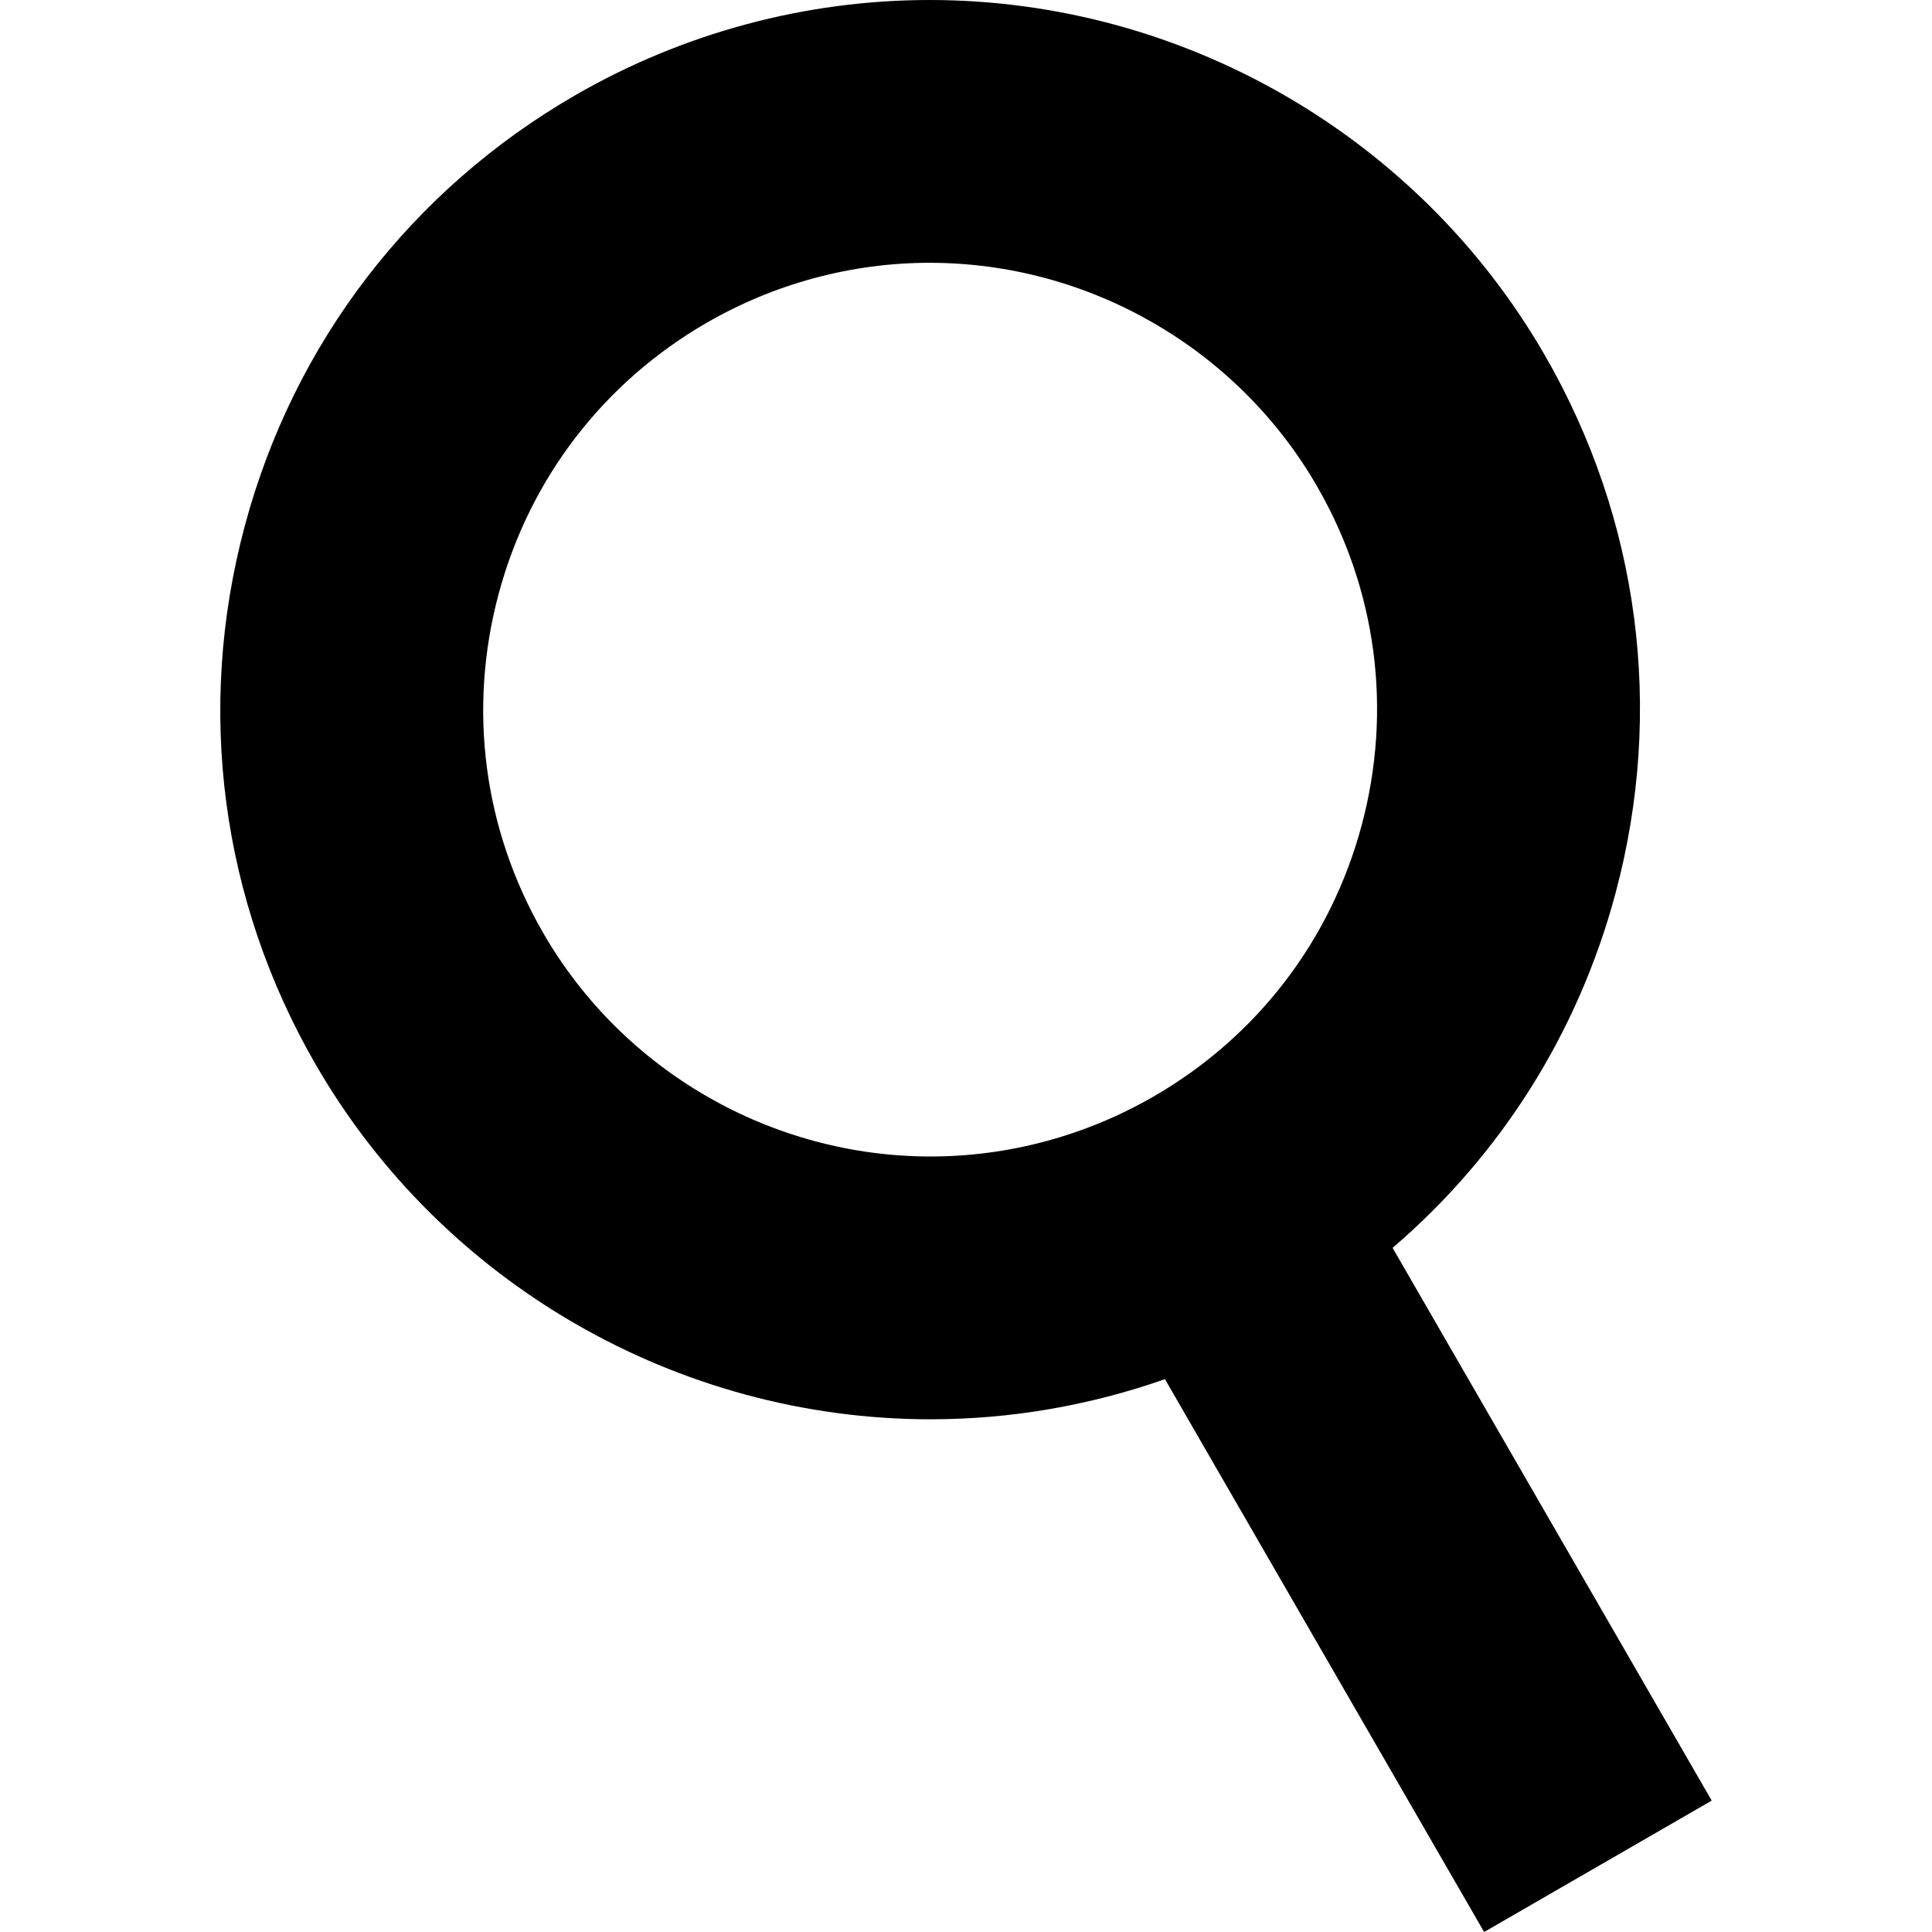
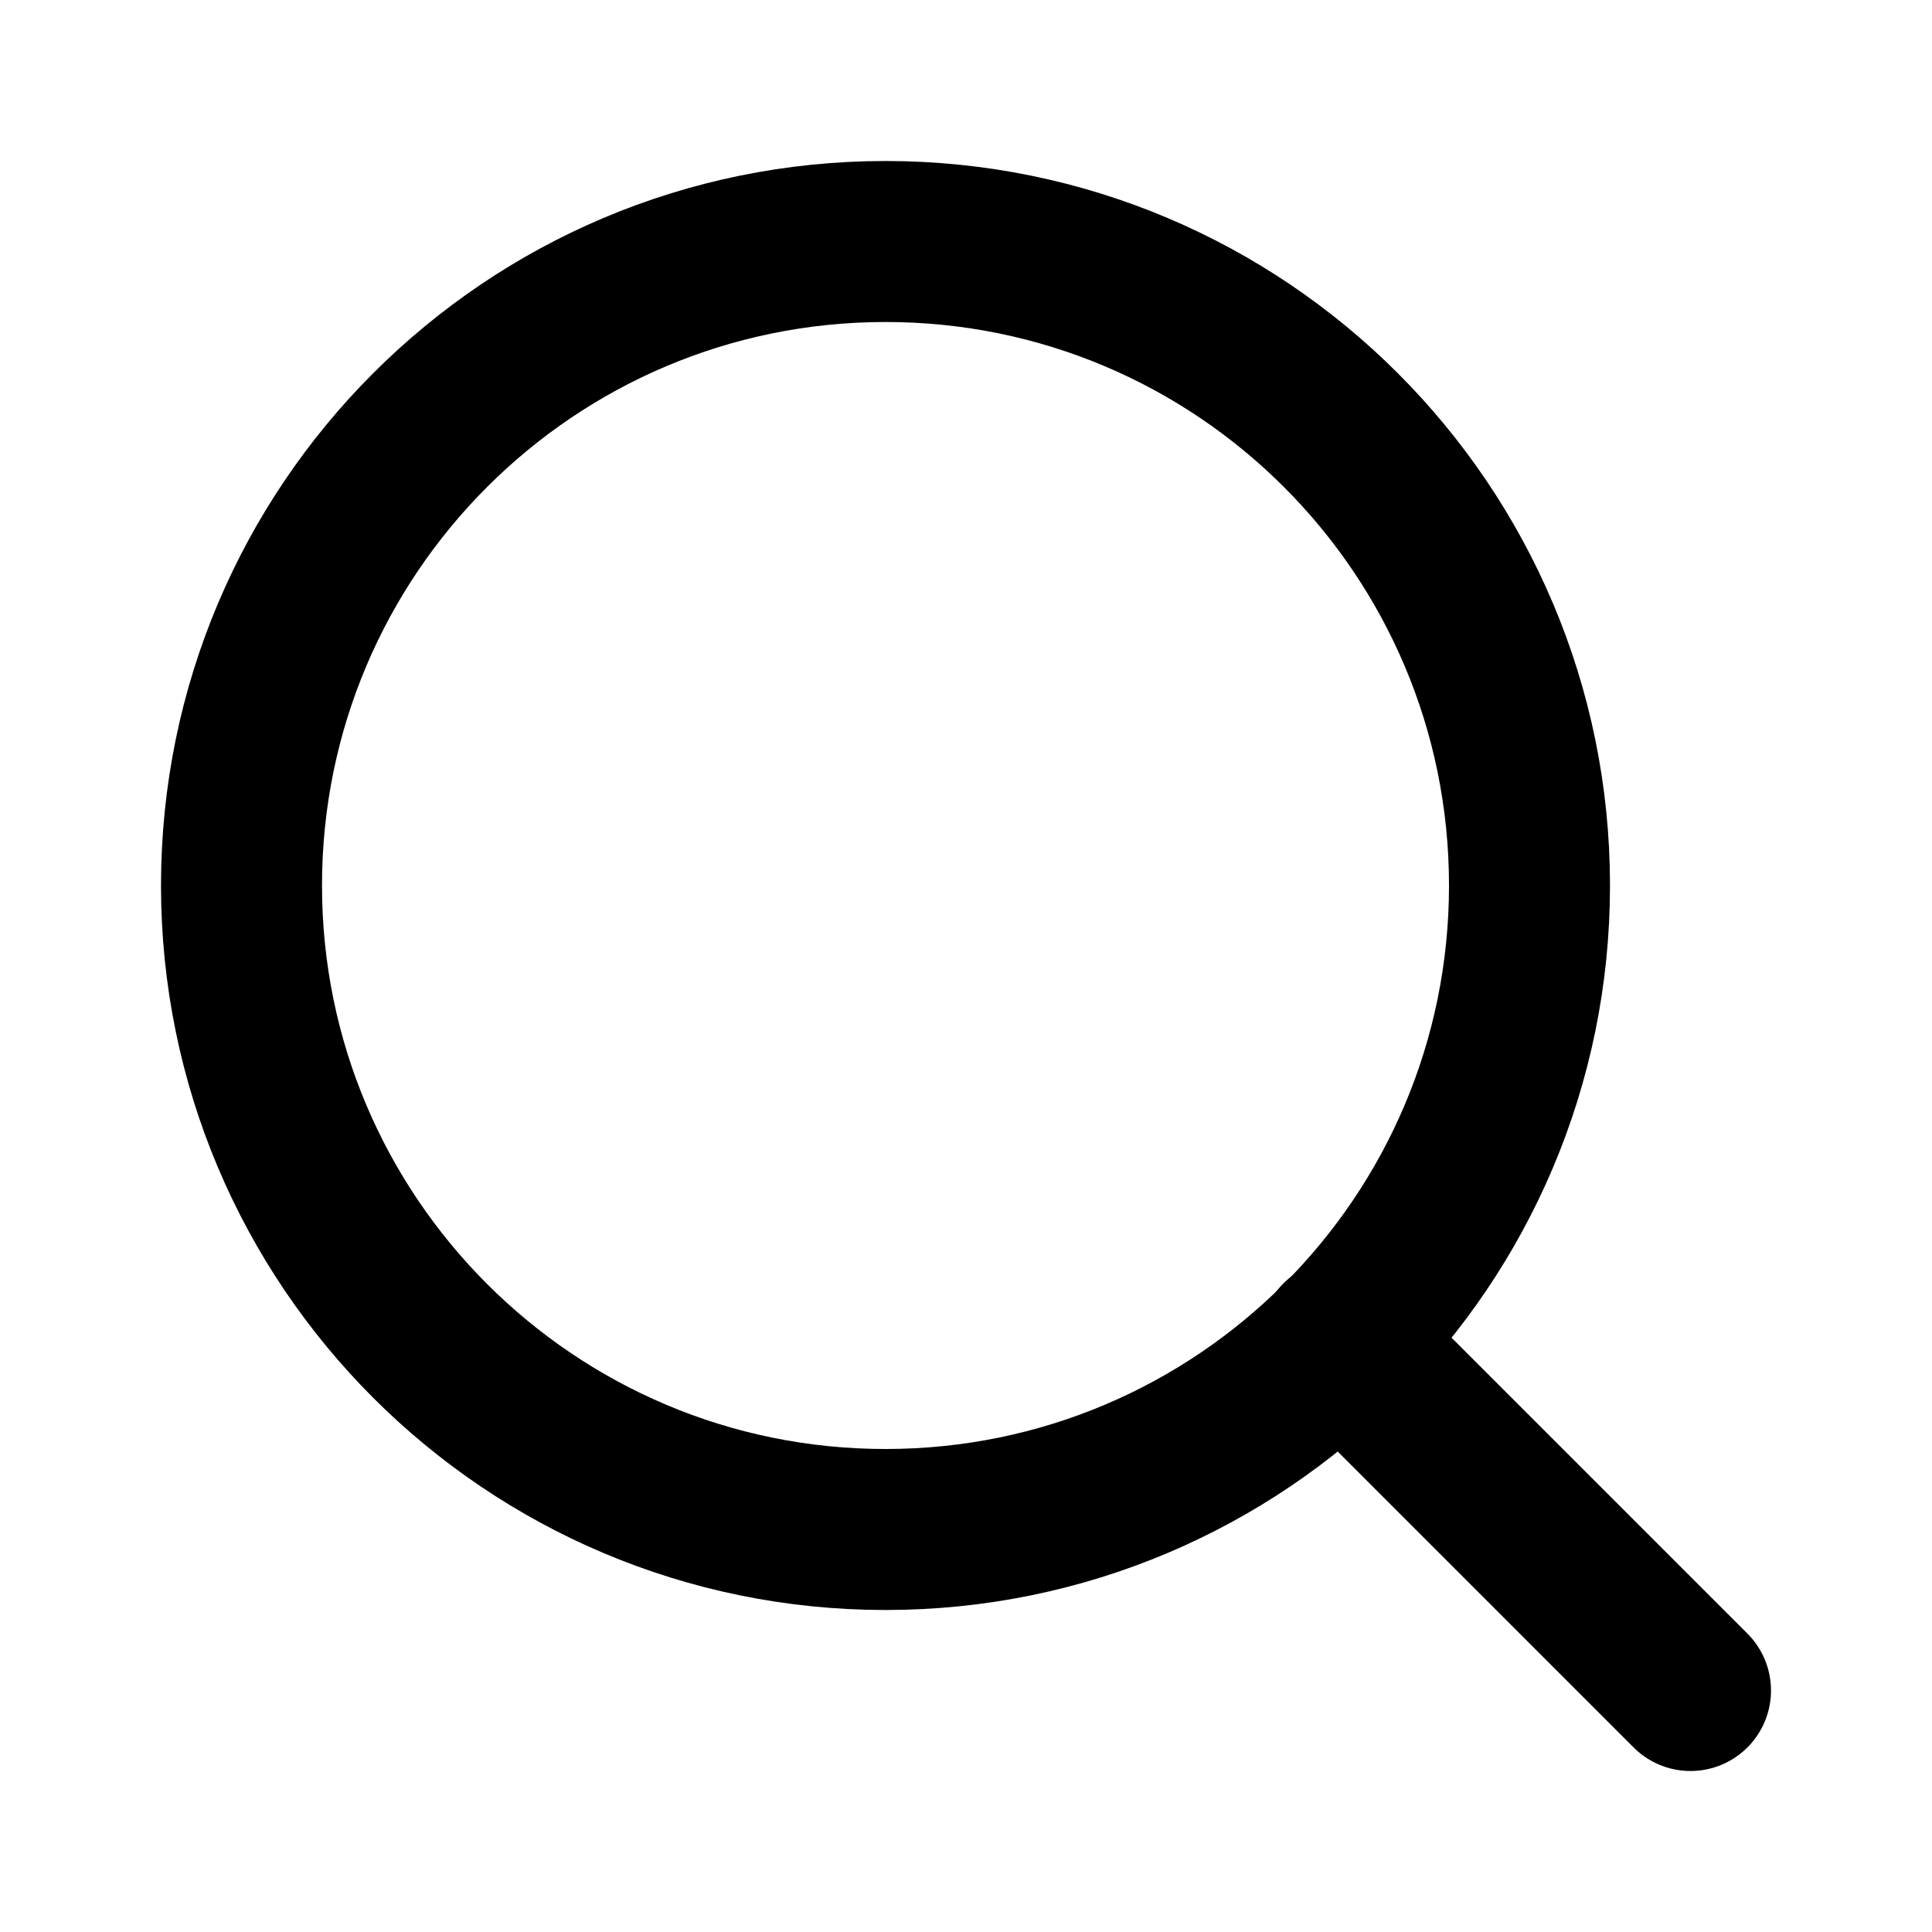
- <svg xmlns="http://www.w3.org/2000/svg" fill="#000000" height="800px" width="800px" version="1.1" id="Capa_1" viewBox="0 0 183.792 183.792" xml:space="preserve">
-   <path d="M54.734,9.053C39.12,18.067,27.95,32.624,23.284,50.039c-4.667,17.415-2.271,35.606,6.743,51.22  c12.023,20.823,34.441,33.759,58.508,33.759c7.599,0,15.139-1.308,22.287-3.818l30.364,52.592l21.65-12.5l-30.359-52.583  c10.255-8.774,17.638-20.411,21.207-33.73c4.666-17.415,2.27-35.605-6.744-51.22C134.918,12.936,112.499,0,88.433,0  C76.645,0,64.992,3.13,54.734,9.053z M125.29,46.259c5.676,9.831,7.184,21.285,4.246,32.25c-2.938,10.965-9.971,20.13-19.802,25.806  c-6.462,3.731-13.793,5.703-21.199,5.703c-15.163,0-29.286-8.146-36.857-21.259c-5.676-9.831-7.184-21.284-4.245-32.25  c2.938-10.965,9.971-20.13,19.802-25.807C73.696,26.972,81.027,25,88.433,25C103.597,25,117.719,33.146,125.29,46.259z" />
+ <svg xmlns="http://www.w3.org/2000/svg" width="24" height="24" viewBox="0 0 24 24" fill="none" stroke="currentColor" stroke-width="2" stroke-linecap="round" stroke-linejoin="round" class="feather feather-search">
+   <circle cx="11" cy="11" r="8" />
+   <line x1="21" y1="21" x2="16.65" y2="16.65" />
</svg>
